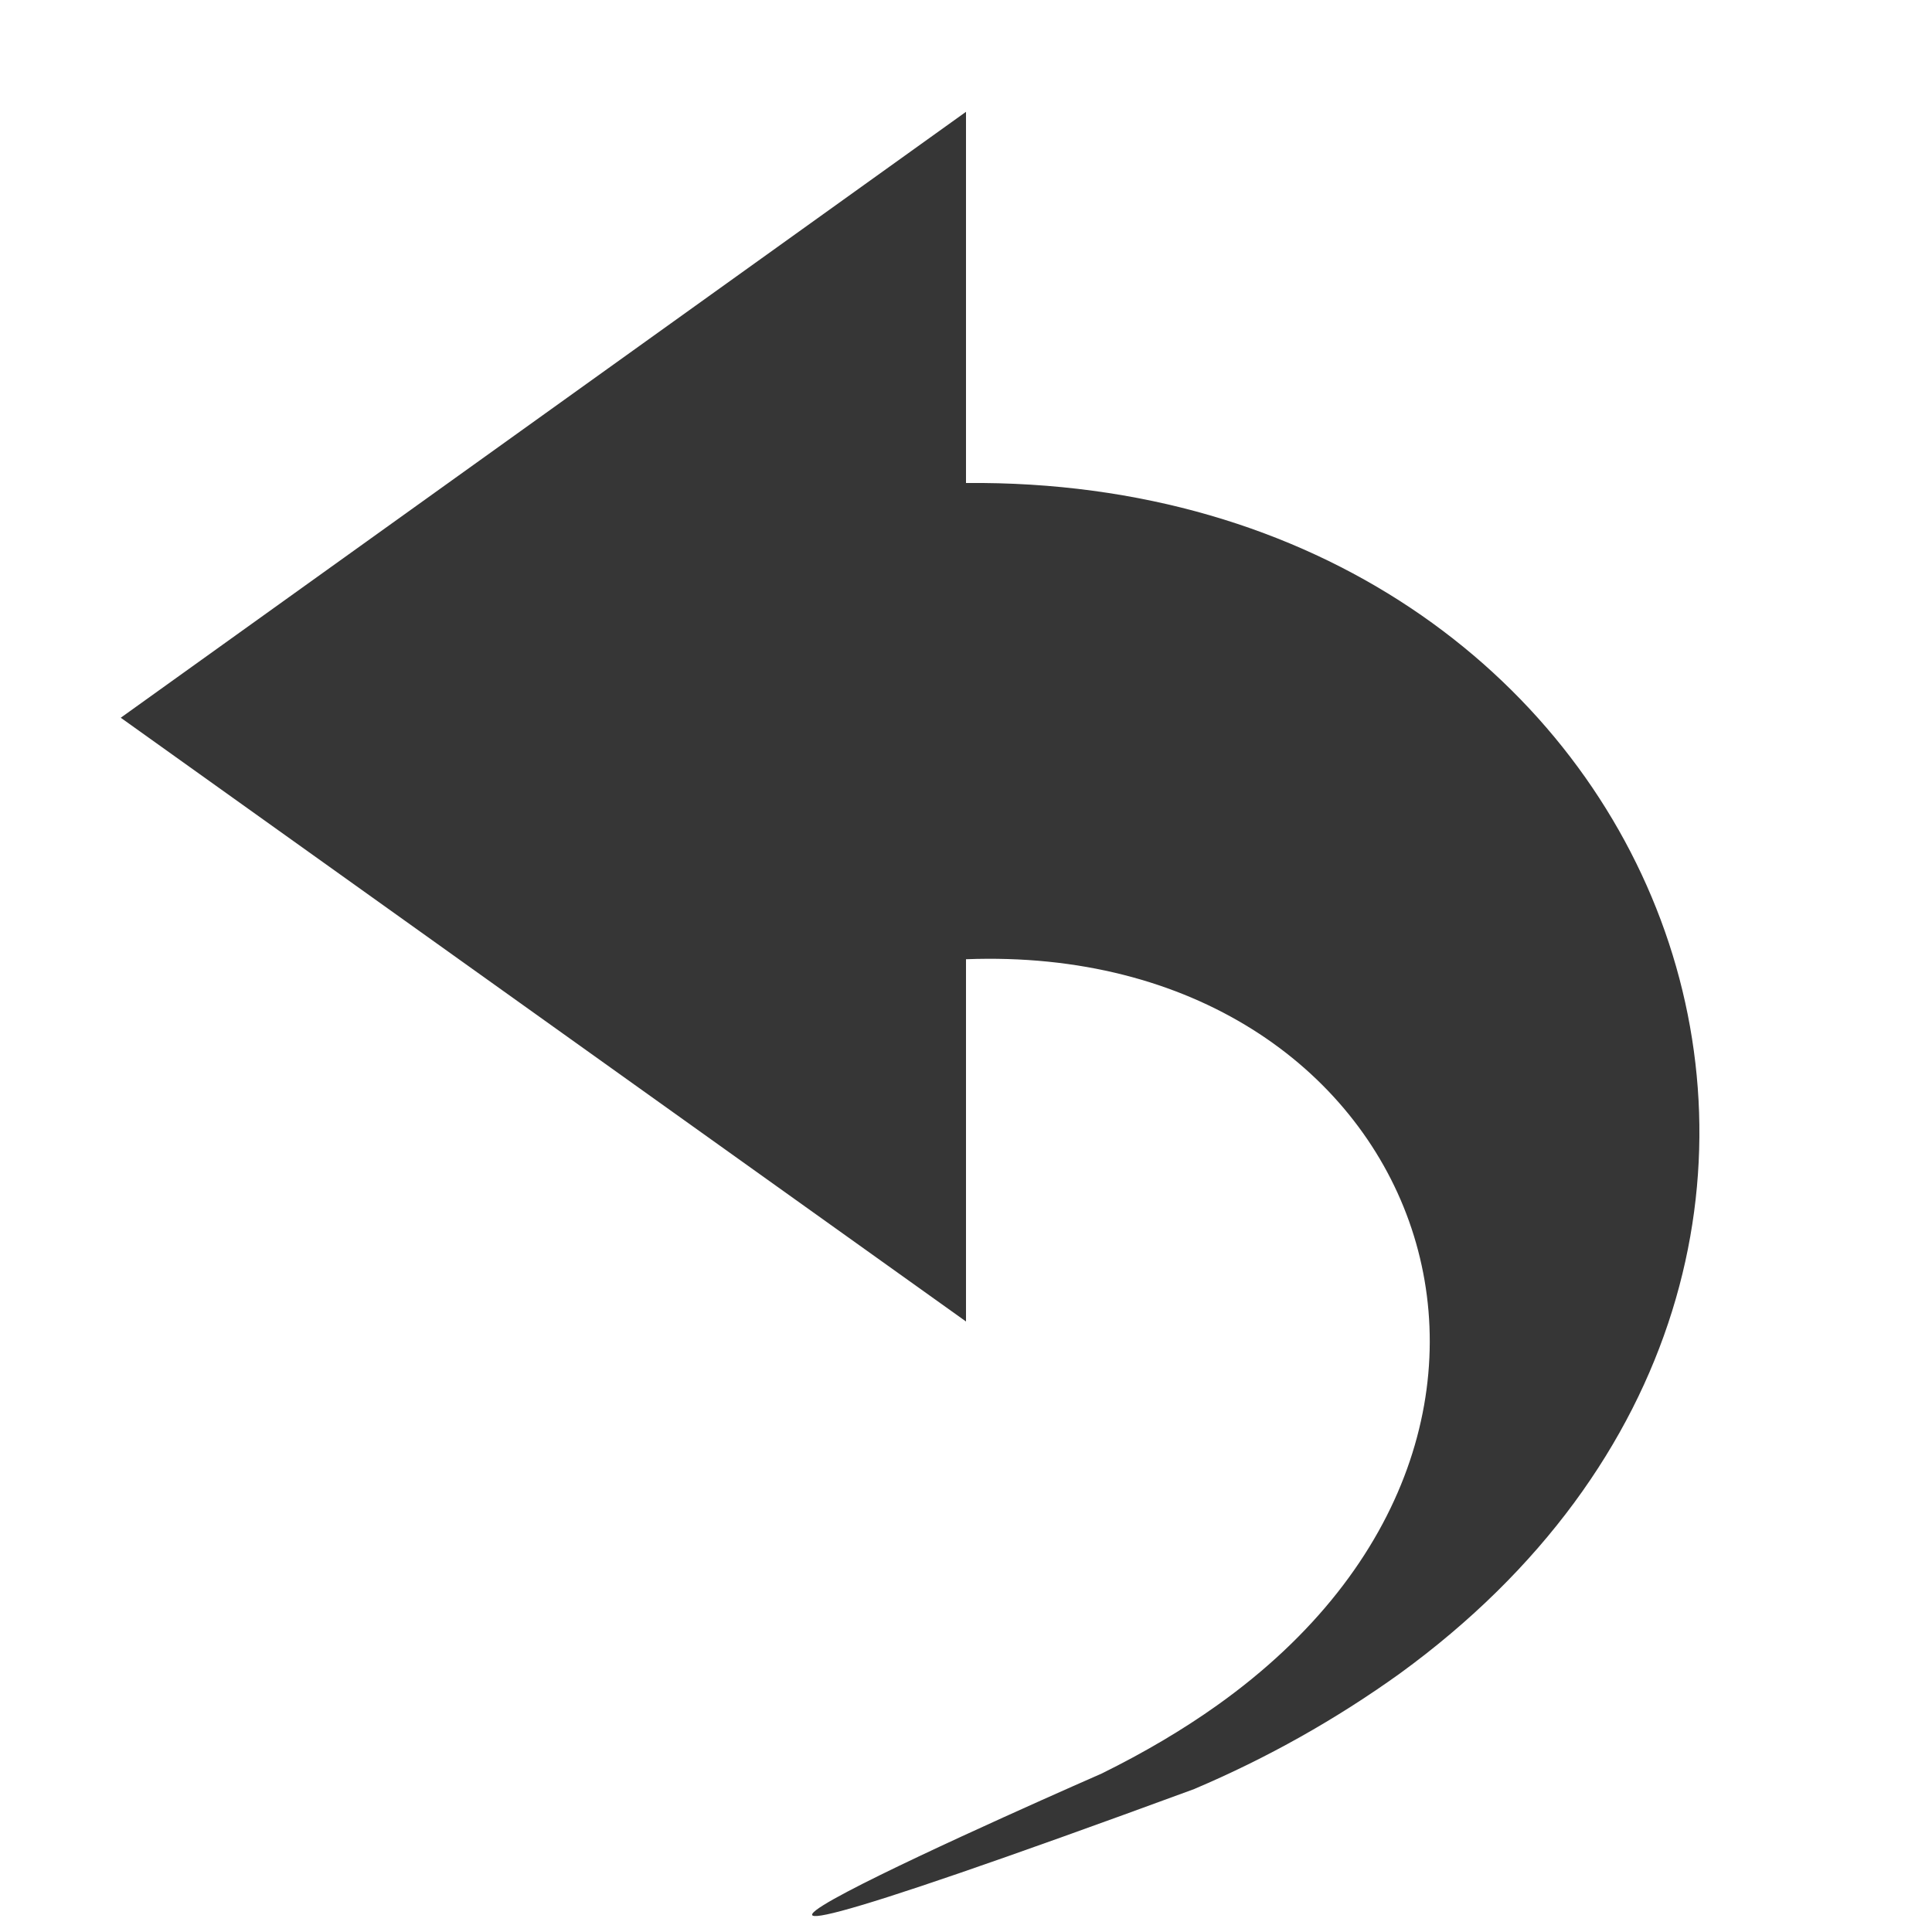
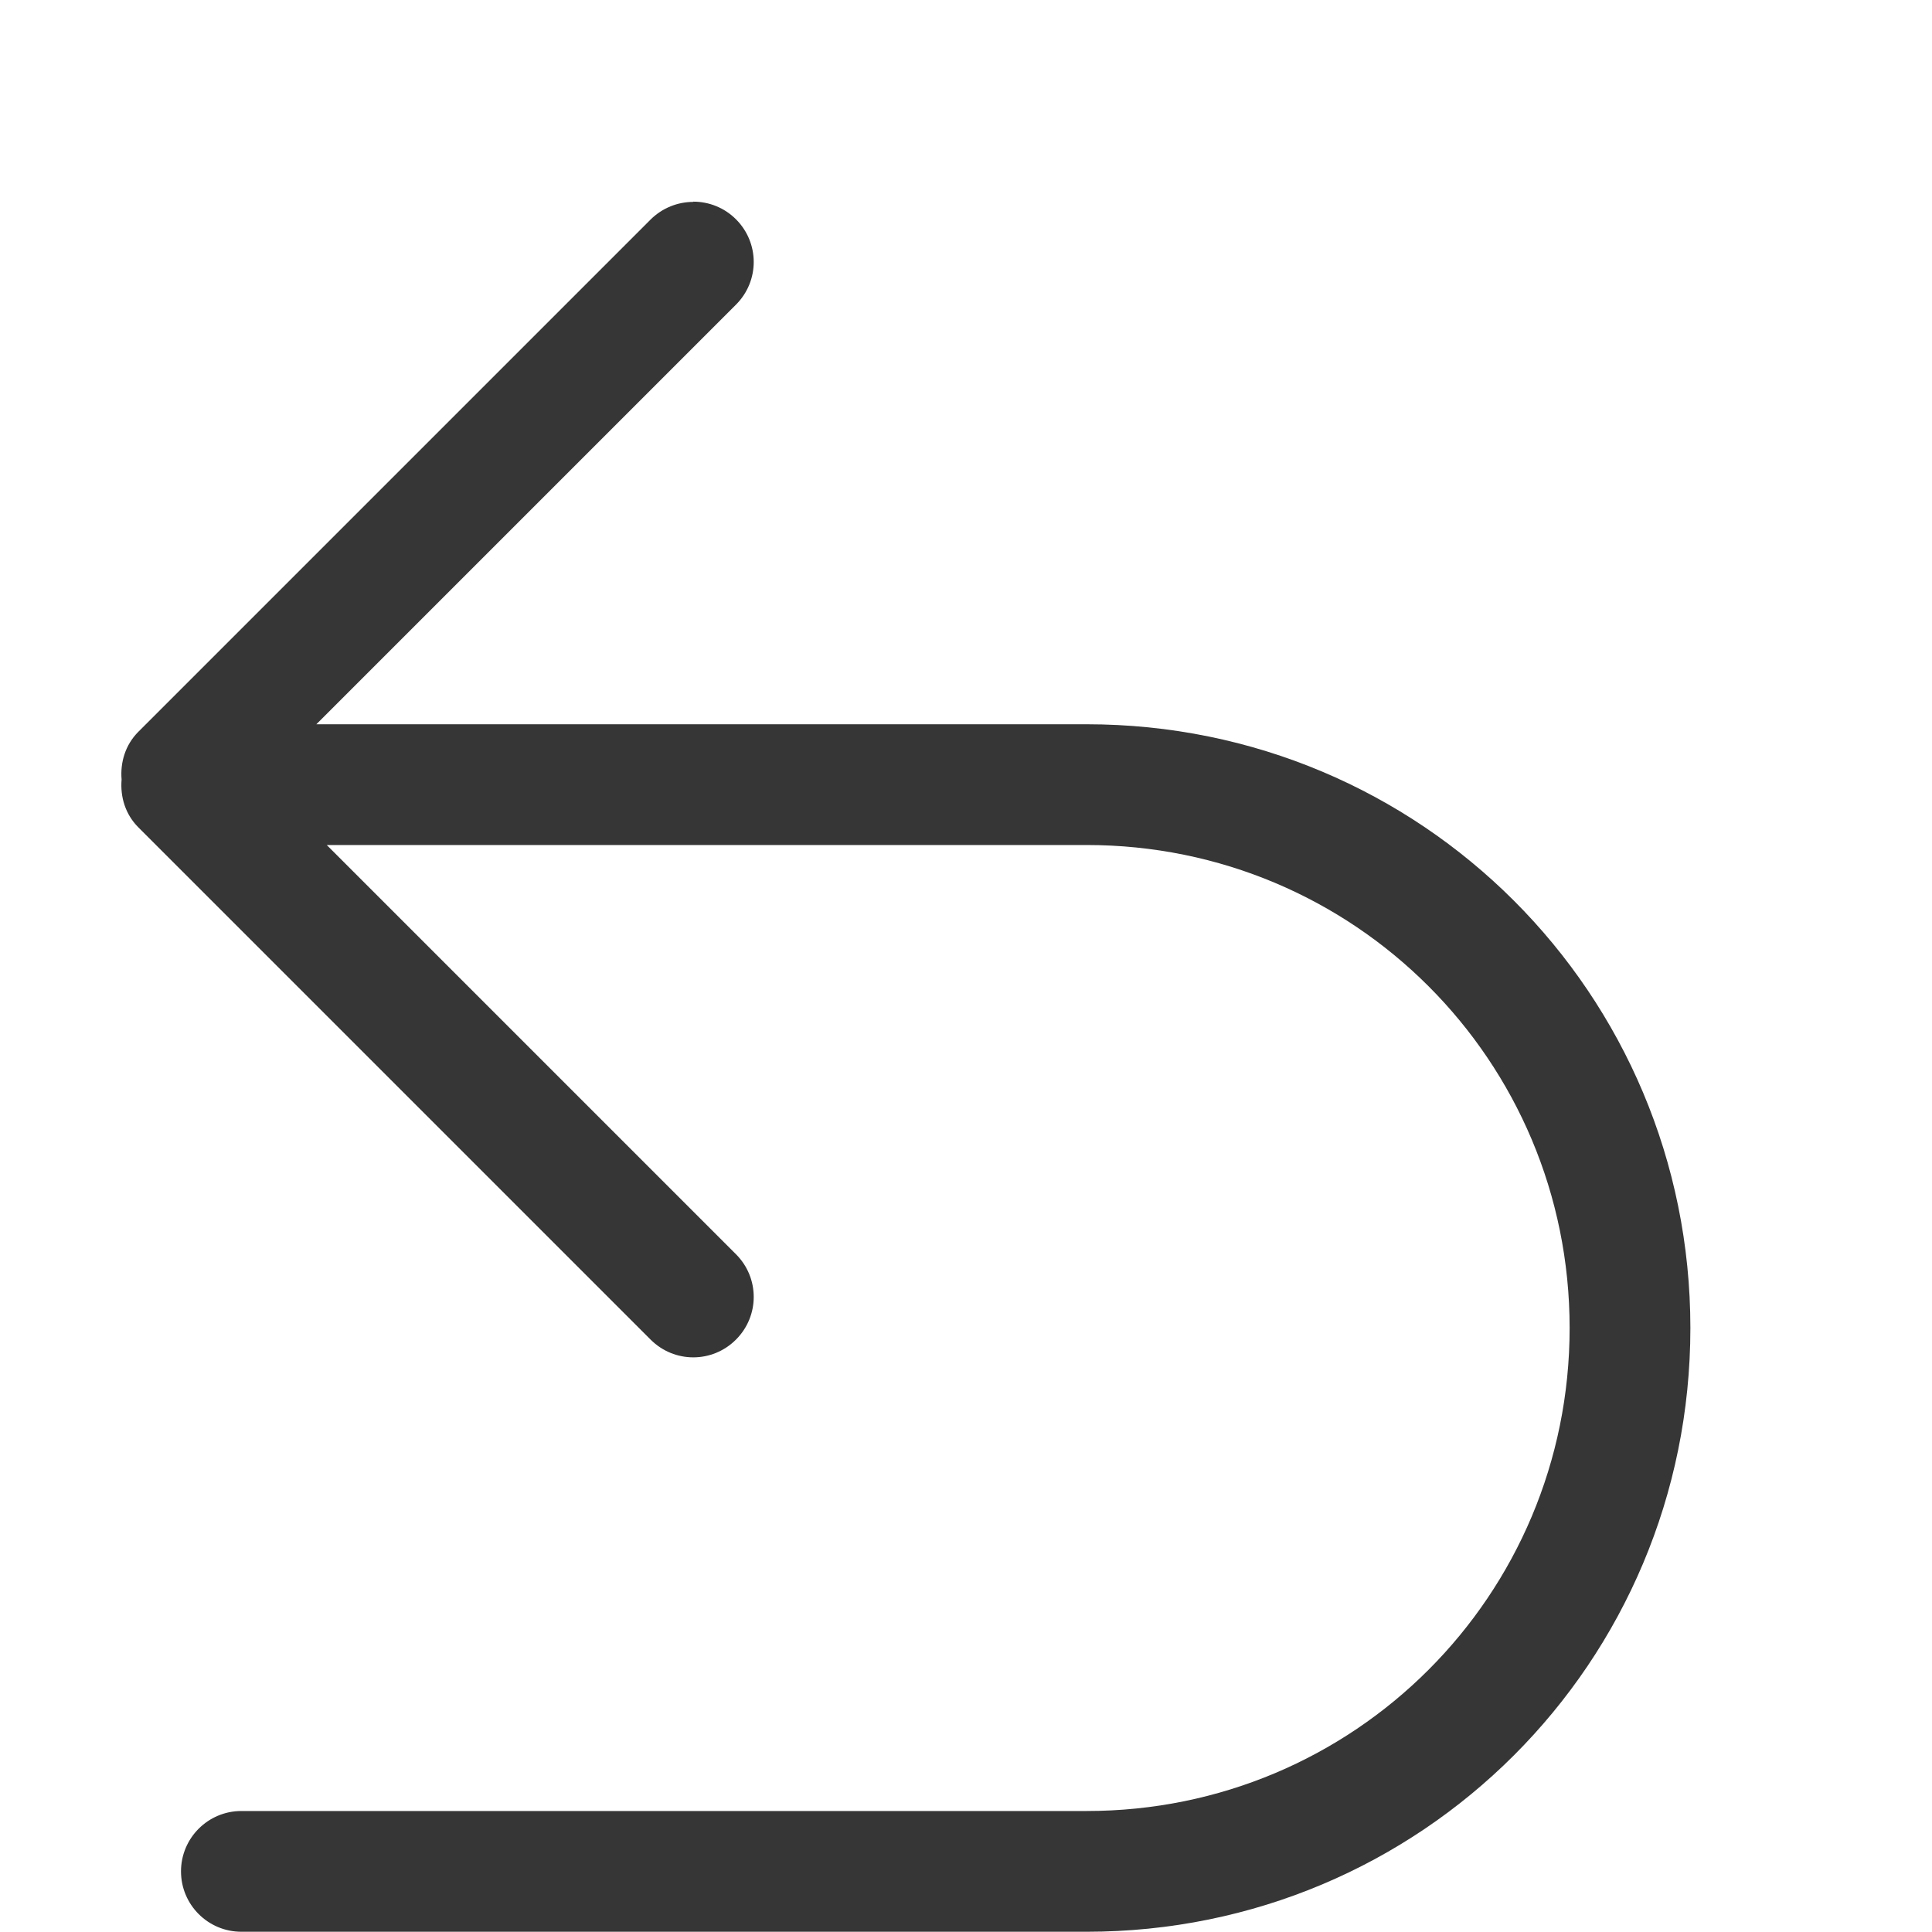
- <svg xmlns="http://www.w3.org/2000/svg" height="16" width="16">
-   <path d="M9.892 14.815a8.831 8.831 0 001.7-.955C16.331 10.414 13.814 3.947 8 4V.926L1 5.944l7 5v-3c3.767-.145 5.325 3.872 2.078 6.18-.28.199-.598.388-.955.564 0 0-5.876 2.568.77.127z" fill="#363636" overflow="visible" style="marker:none" color="#bebebe" />
+ <svg xmlns="http://www.w3.org/2000/svg" width="16" height="16" version="1.1">
+   <path d="m5.742 1.672c-0.128 0-0.256 0.049-0.354 0.146l-4.242 4.242c-0.109 0.109-0.151 0.255-0.139 0.396-0.012 0.142 0.03 0.287 0.139 0.396l4.242 4.242c0.196 0.196 0.511 0.196 0.707 0 0.196-0.196 0.196-0.511 0-0.707l-3.389-3.389h6.293c2.216 0 4 1.784 4 4s-1.784 4-4 4h-7a0.5 0.5 0 0 0-0.5 0.5 0.5 0.5 0 0 0 0.5 0.5 0.5 0.5 0 0 0 0.012 0h6.988c2.77 0 5-2.23 5-5s-2.23-5-5-5h-6.379l3.475-3.475c0.196-0.196 0.196-0.511 0-0.707-0.098-0.098-0.226-0.146-0.354-0.146z" fill="#363636" />
</svg>
